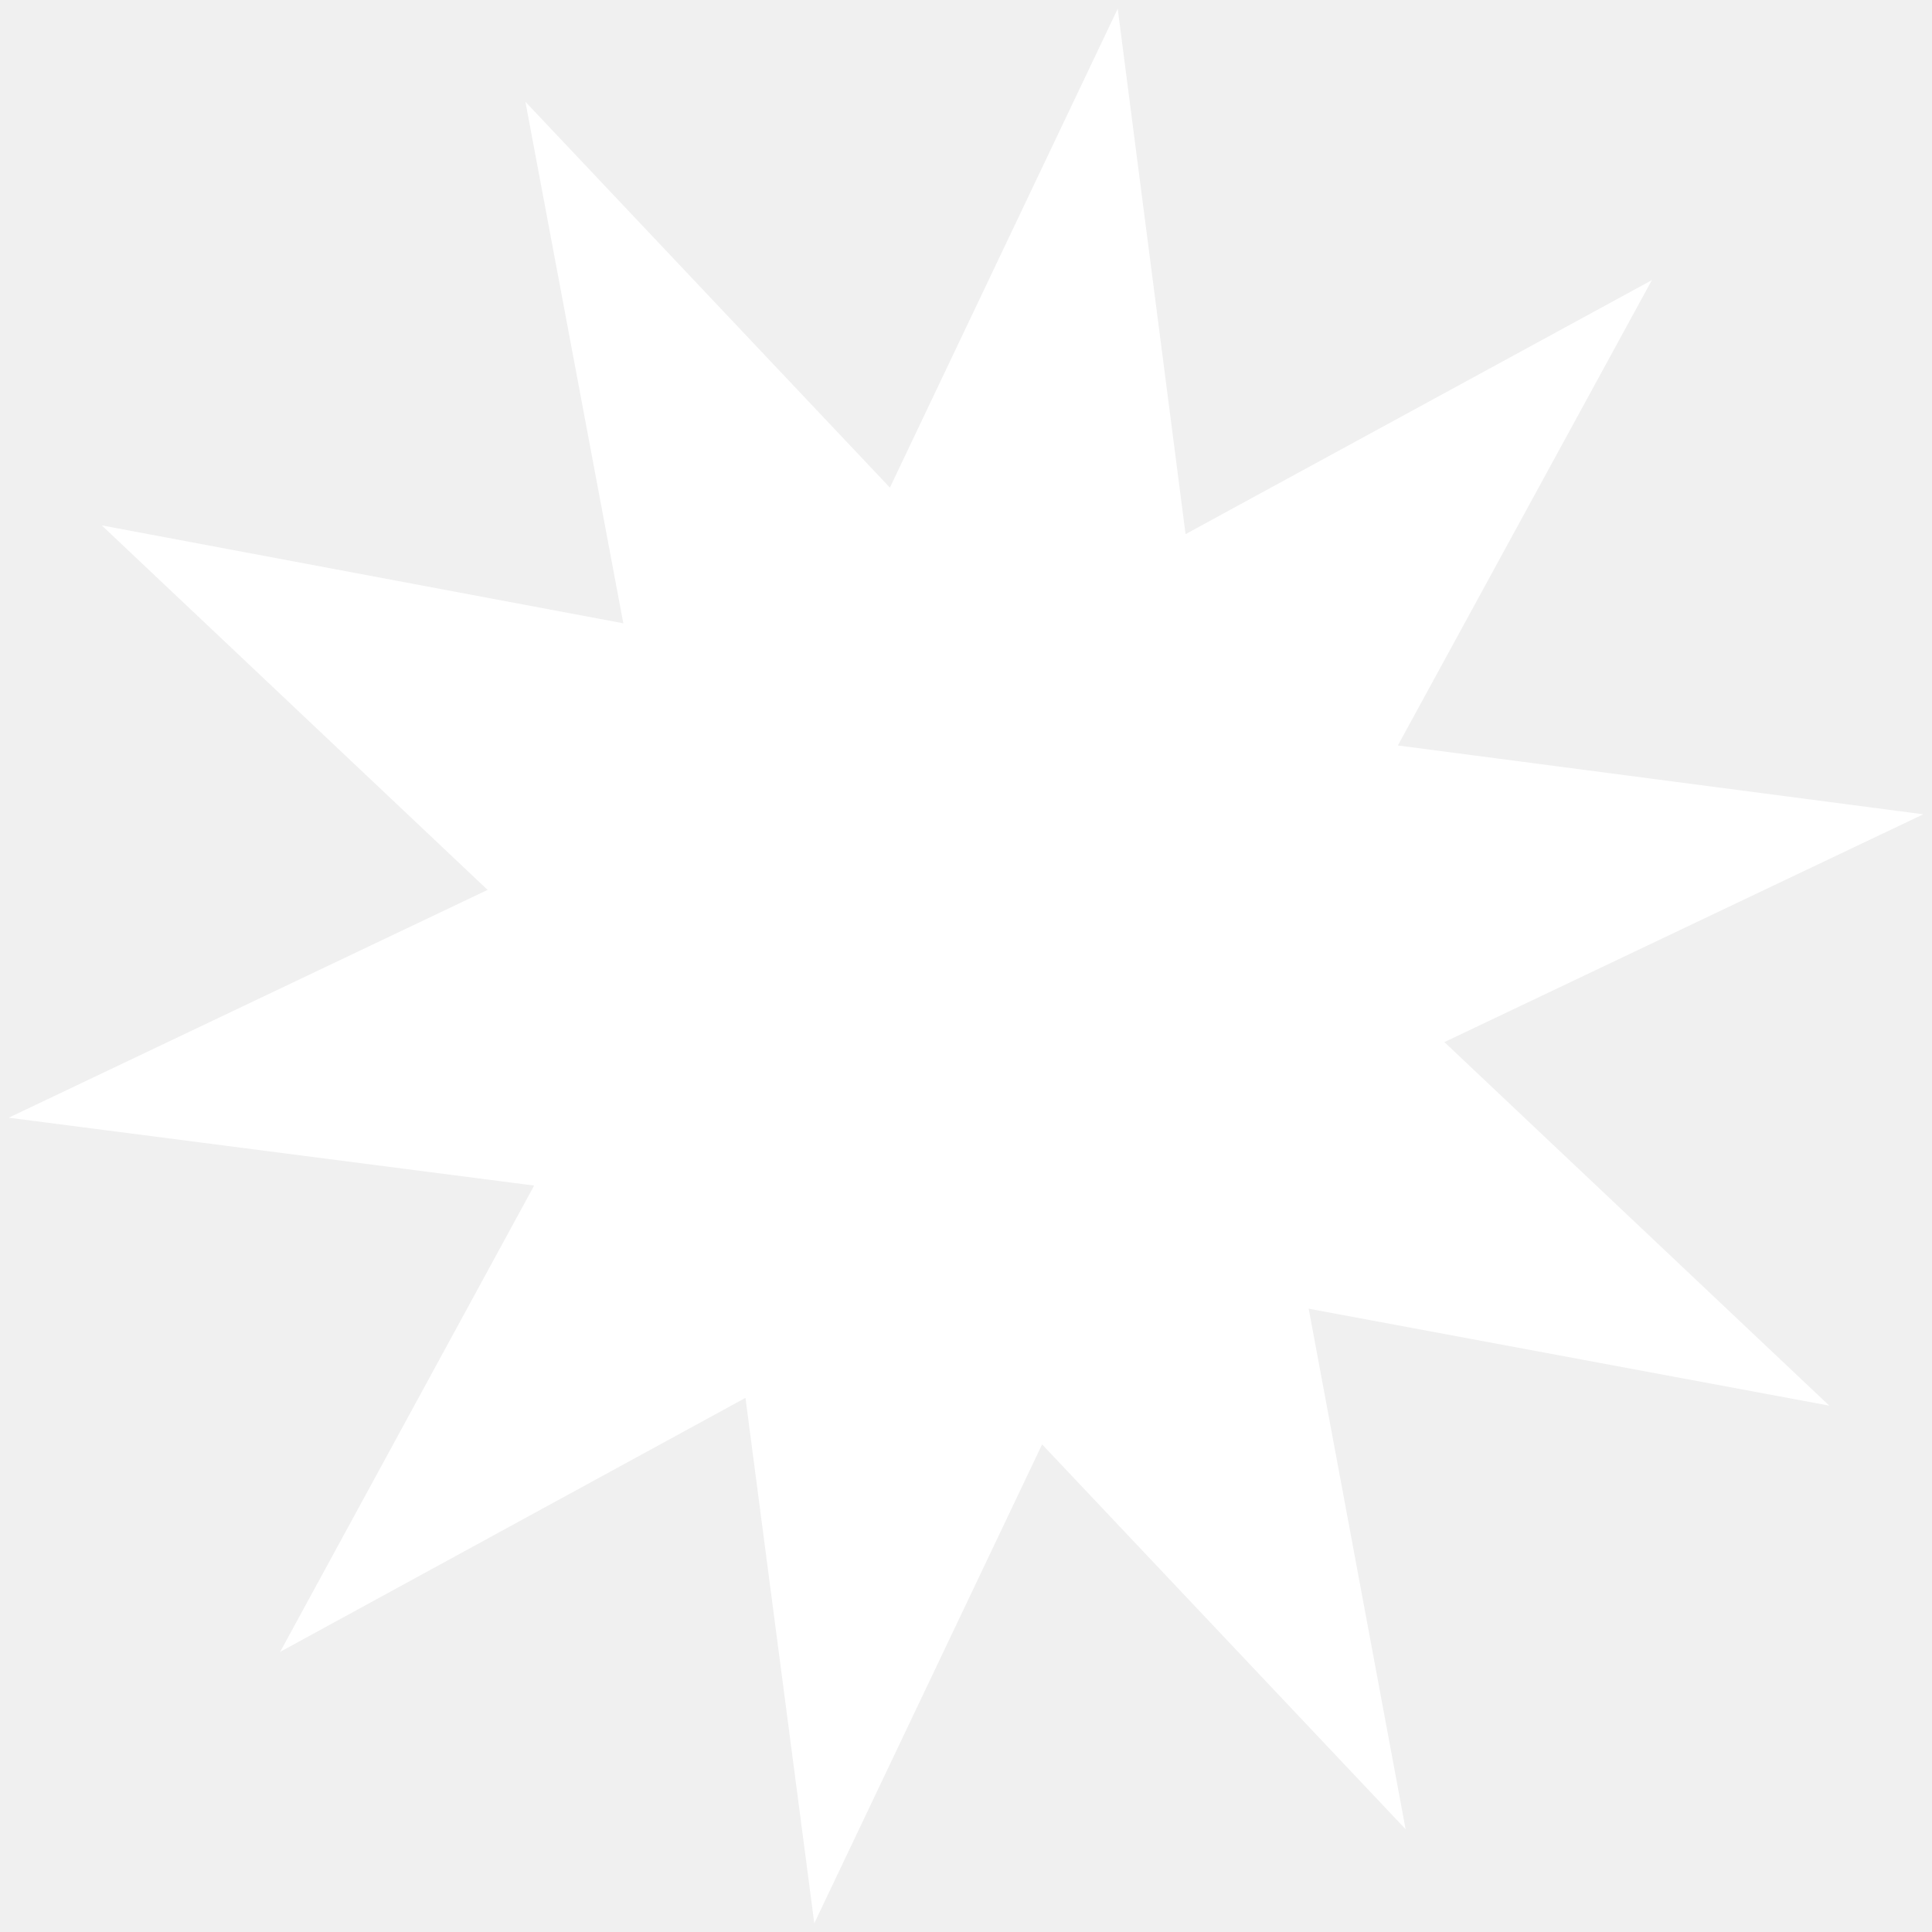
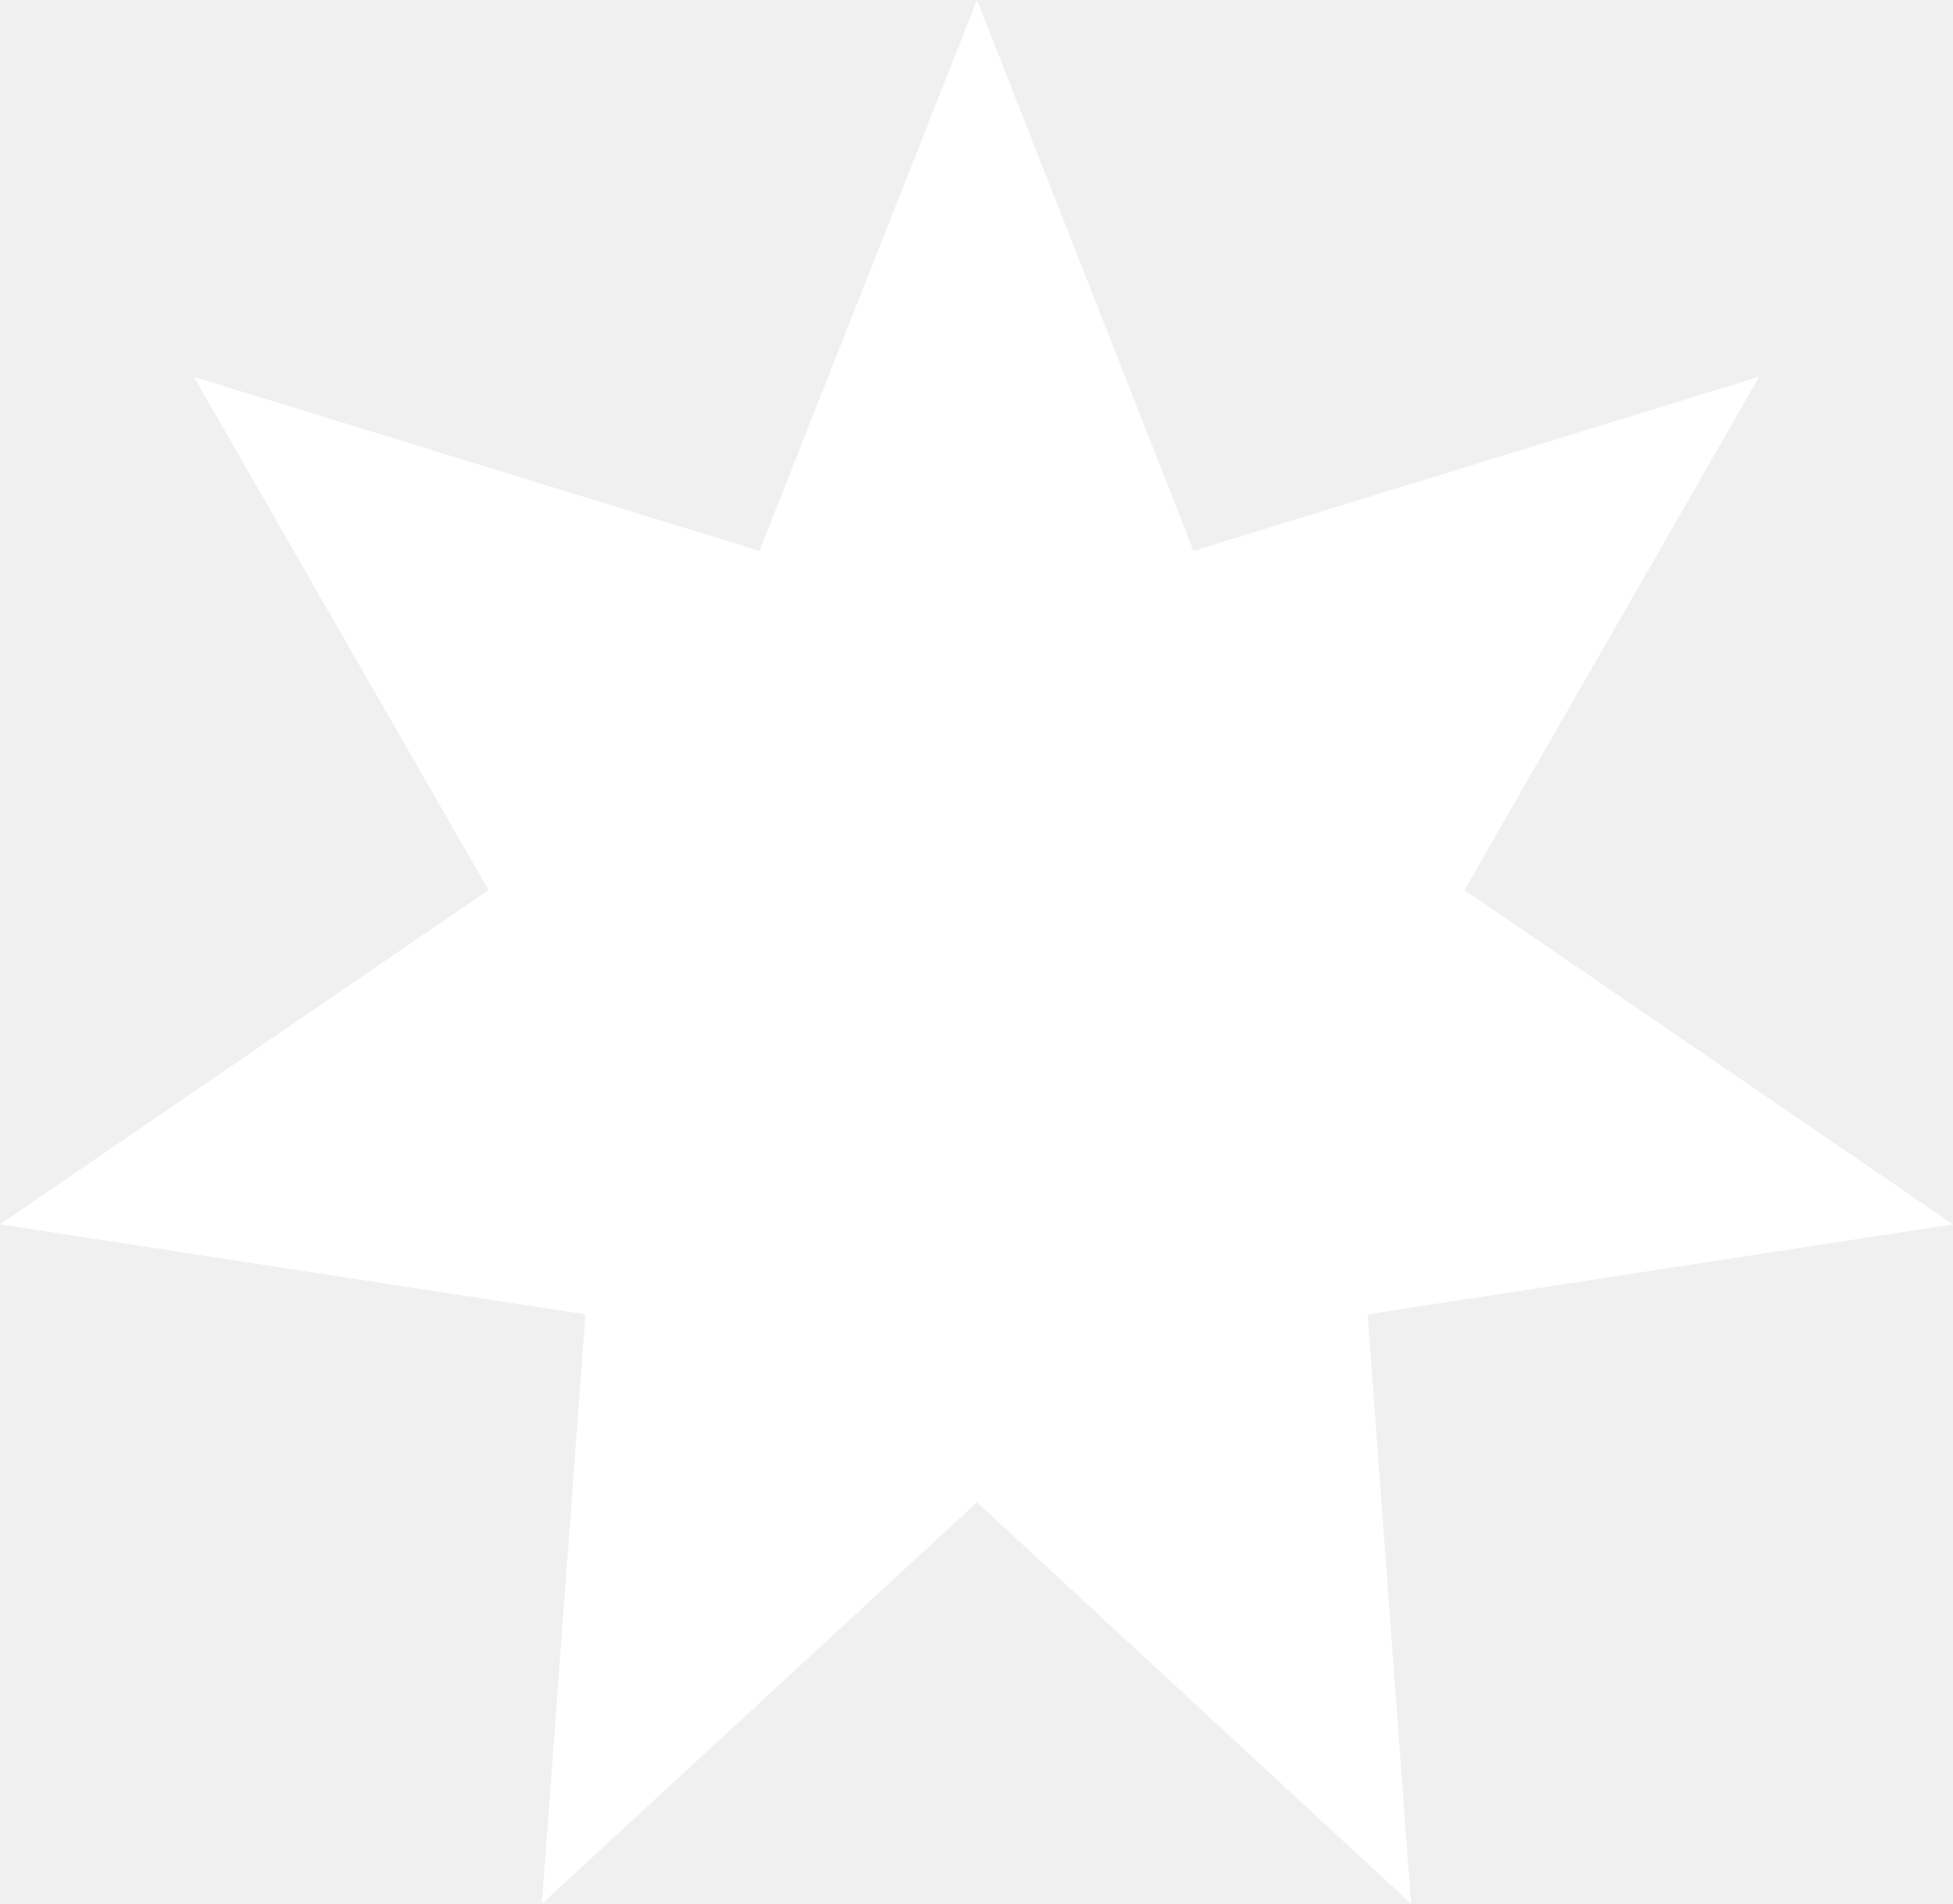
- <svg xmlns="http://www.w3.org/2000/svg" version="1.1" id="Layer_1" x="0px" y="0px" viewBox="0 0 199.3 199.3" style="enable-background:new 0 0 199.3 199.3;" xml:space="preserve">
+ <svg xmlns="http://www.w3.org/2000/svg" version="1.1" id="Layer_1" x="0px" y="0px" width="197.5px" height="192.5px" viewBox="0 0 197.5 192.5" style="enable-background:new 0 0 197.5 192.5;" xml:space="preserve">
  <style type="text/css">
	.st0{fill:#FFFFFF;}
</style>
-   <polygon class="st0" points="170.4,28.9 144.2,76.9 198.4,84 149,107.5 188.7,145 135,135 145,188.7 107.5,149 84,198.4 76.9,144.2   28.9,170.4 55.1,122.3 0.9,115.3 50.3,91.8 10.5,54.2 64.3,64.3 54.2,10.5 91.8,50.3 115.3,0.9 122.3,55.1 " />
+   <polygon class="st0" points="98.8,151.9 54.8,192.5 59.2,132.9 0,123.8 49.4,90 19.6,38.1 76.8,55.7 98.8,0 120.7,55.7 177.9,38.1   148.1,90 197.5,123.8 138.3,132.9 142.7,192.5 " />
</svg>
